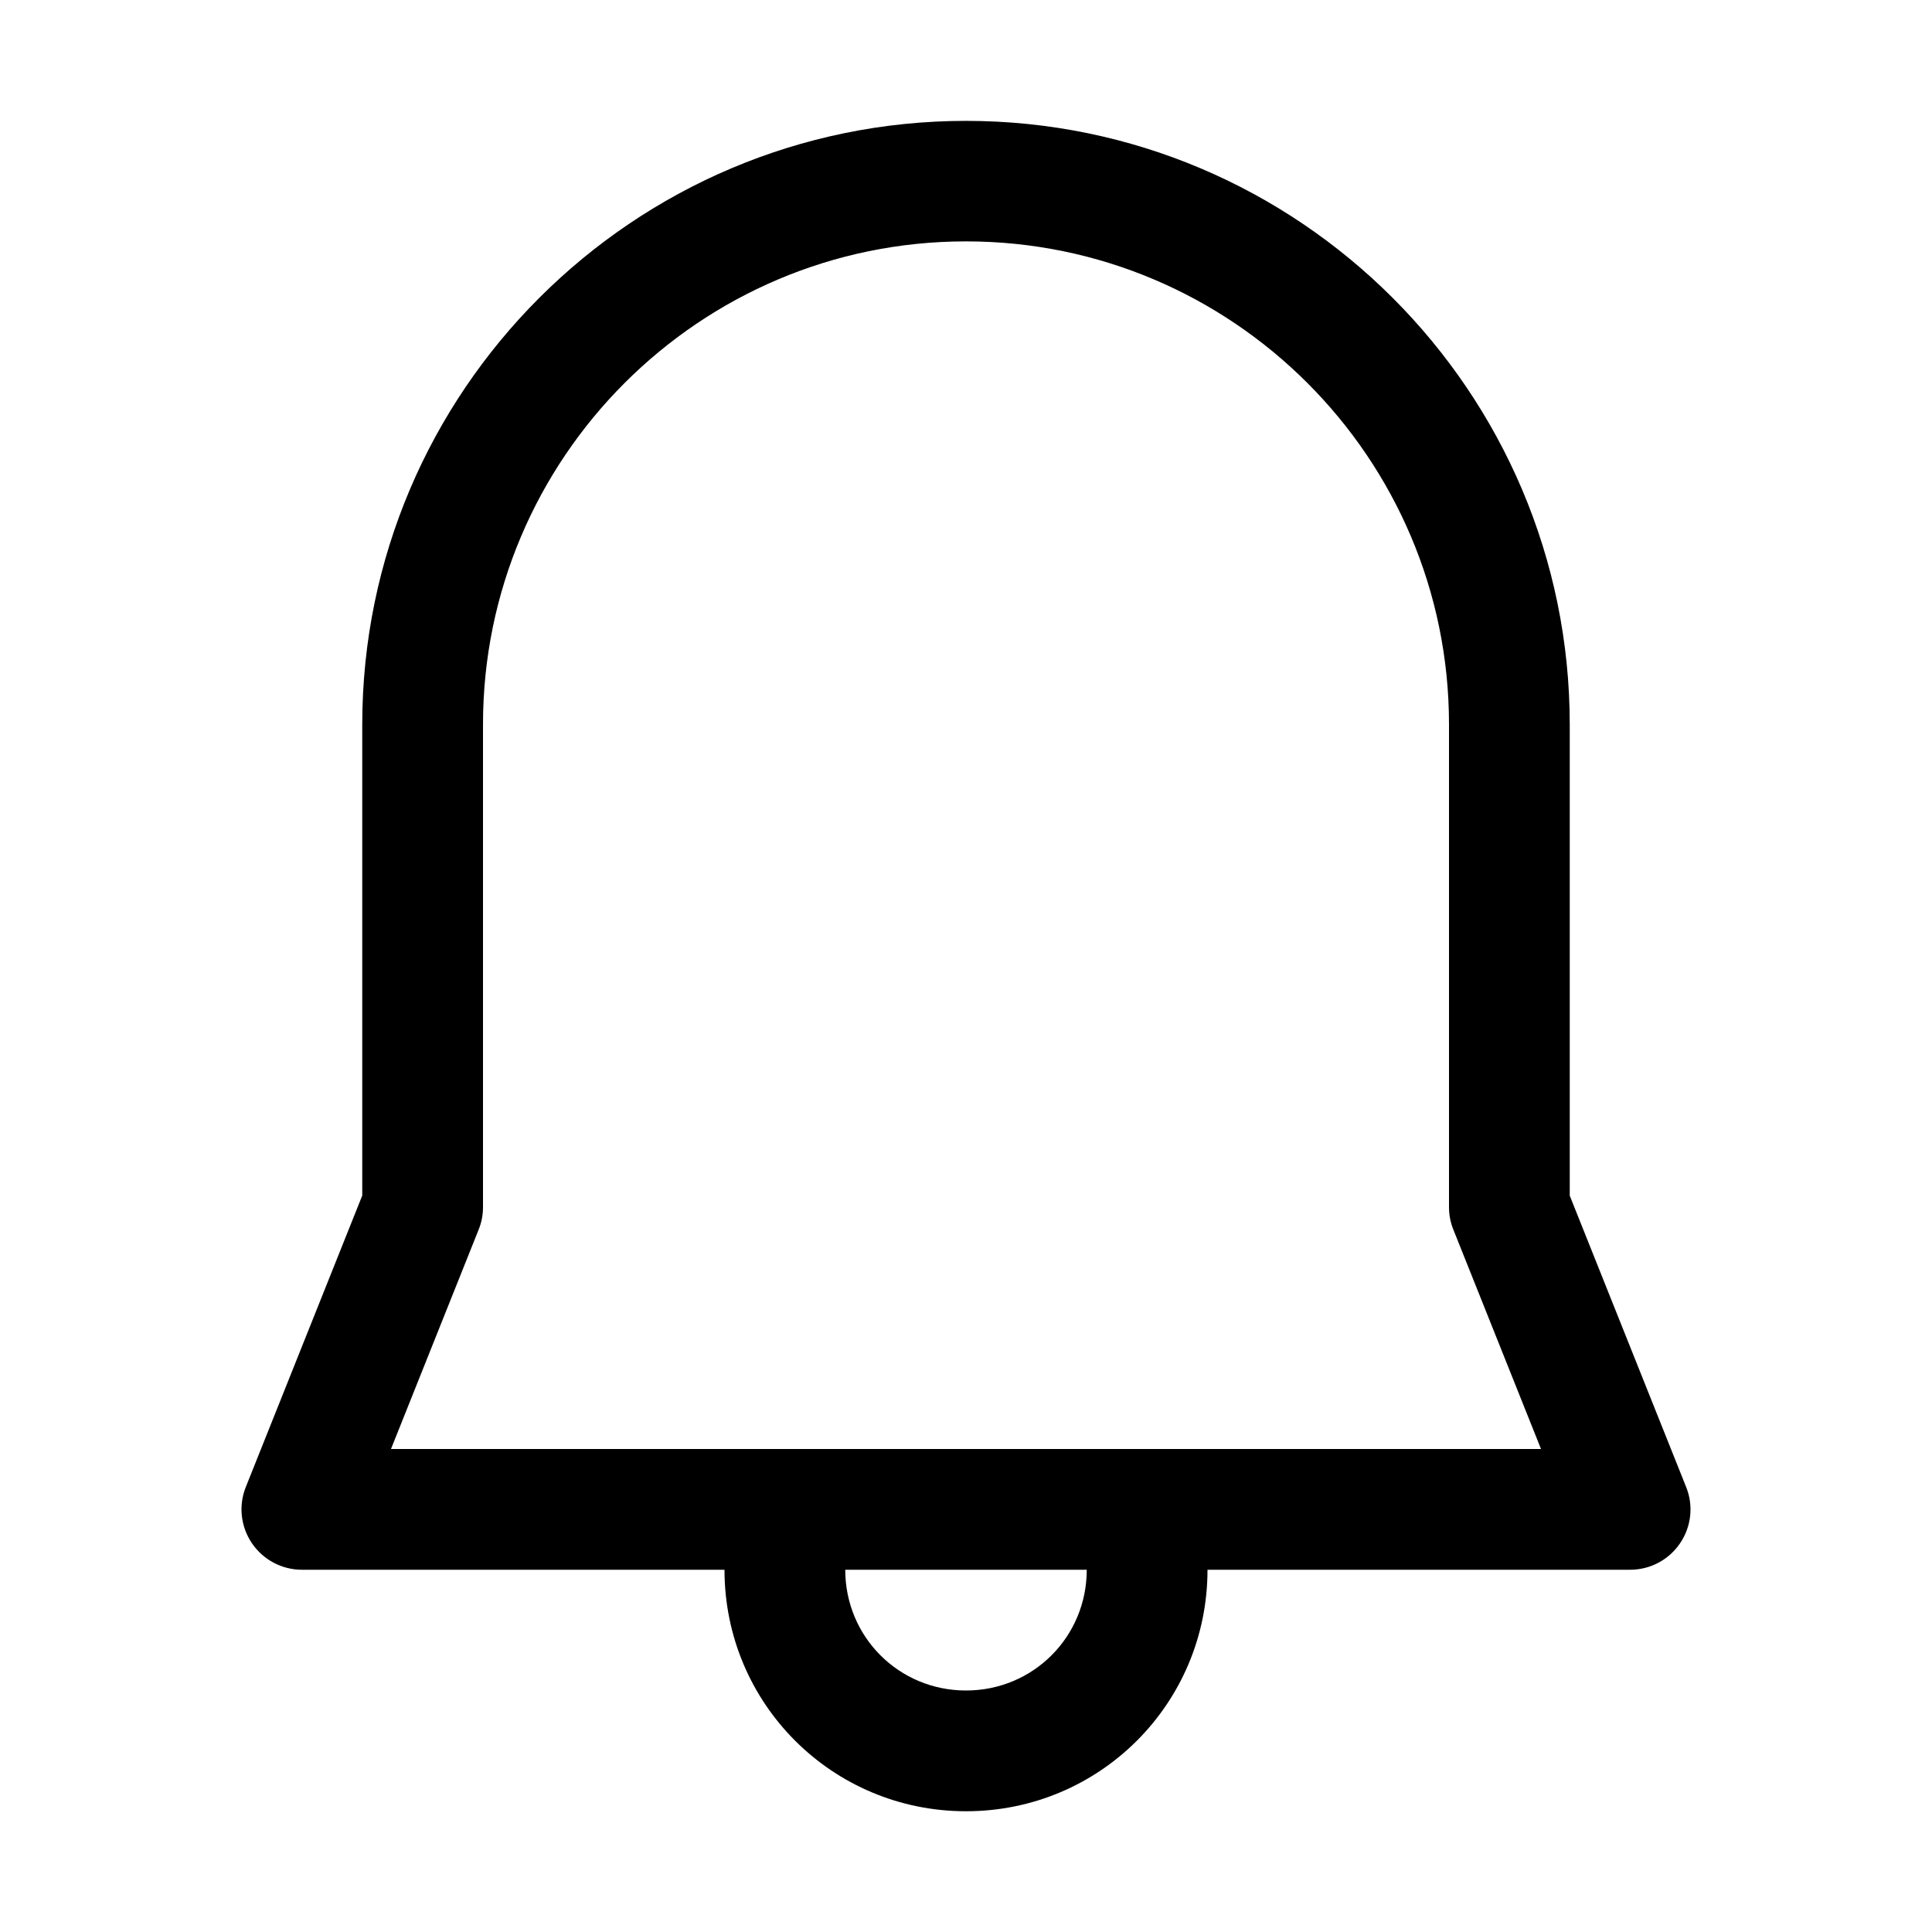
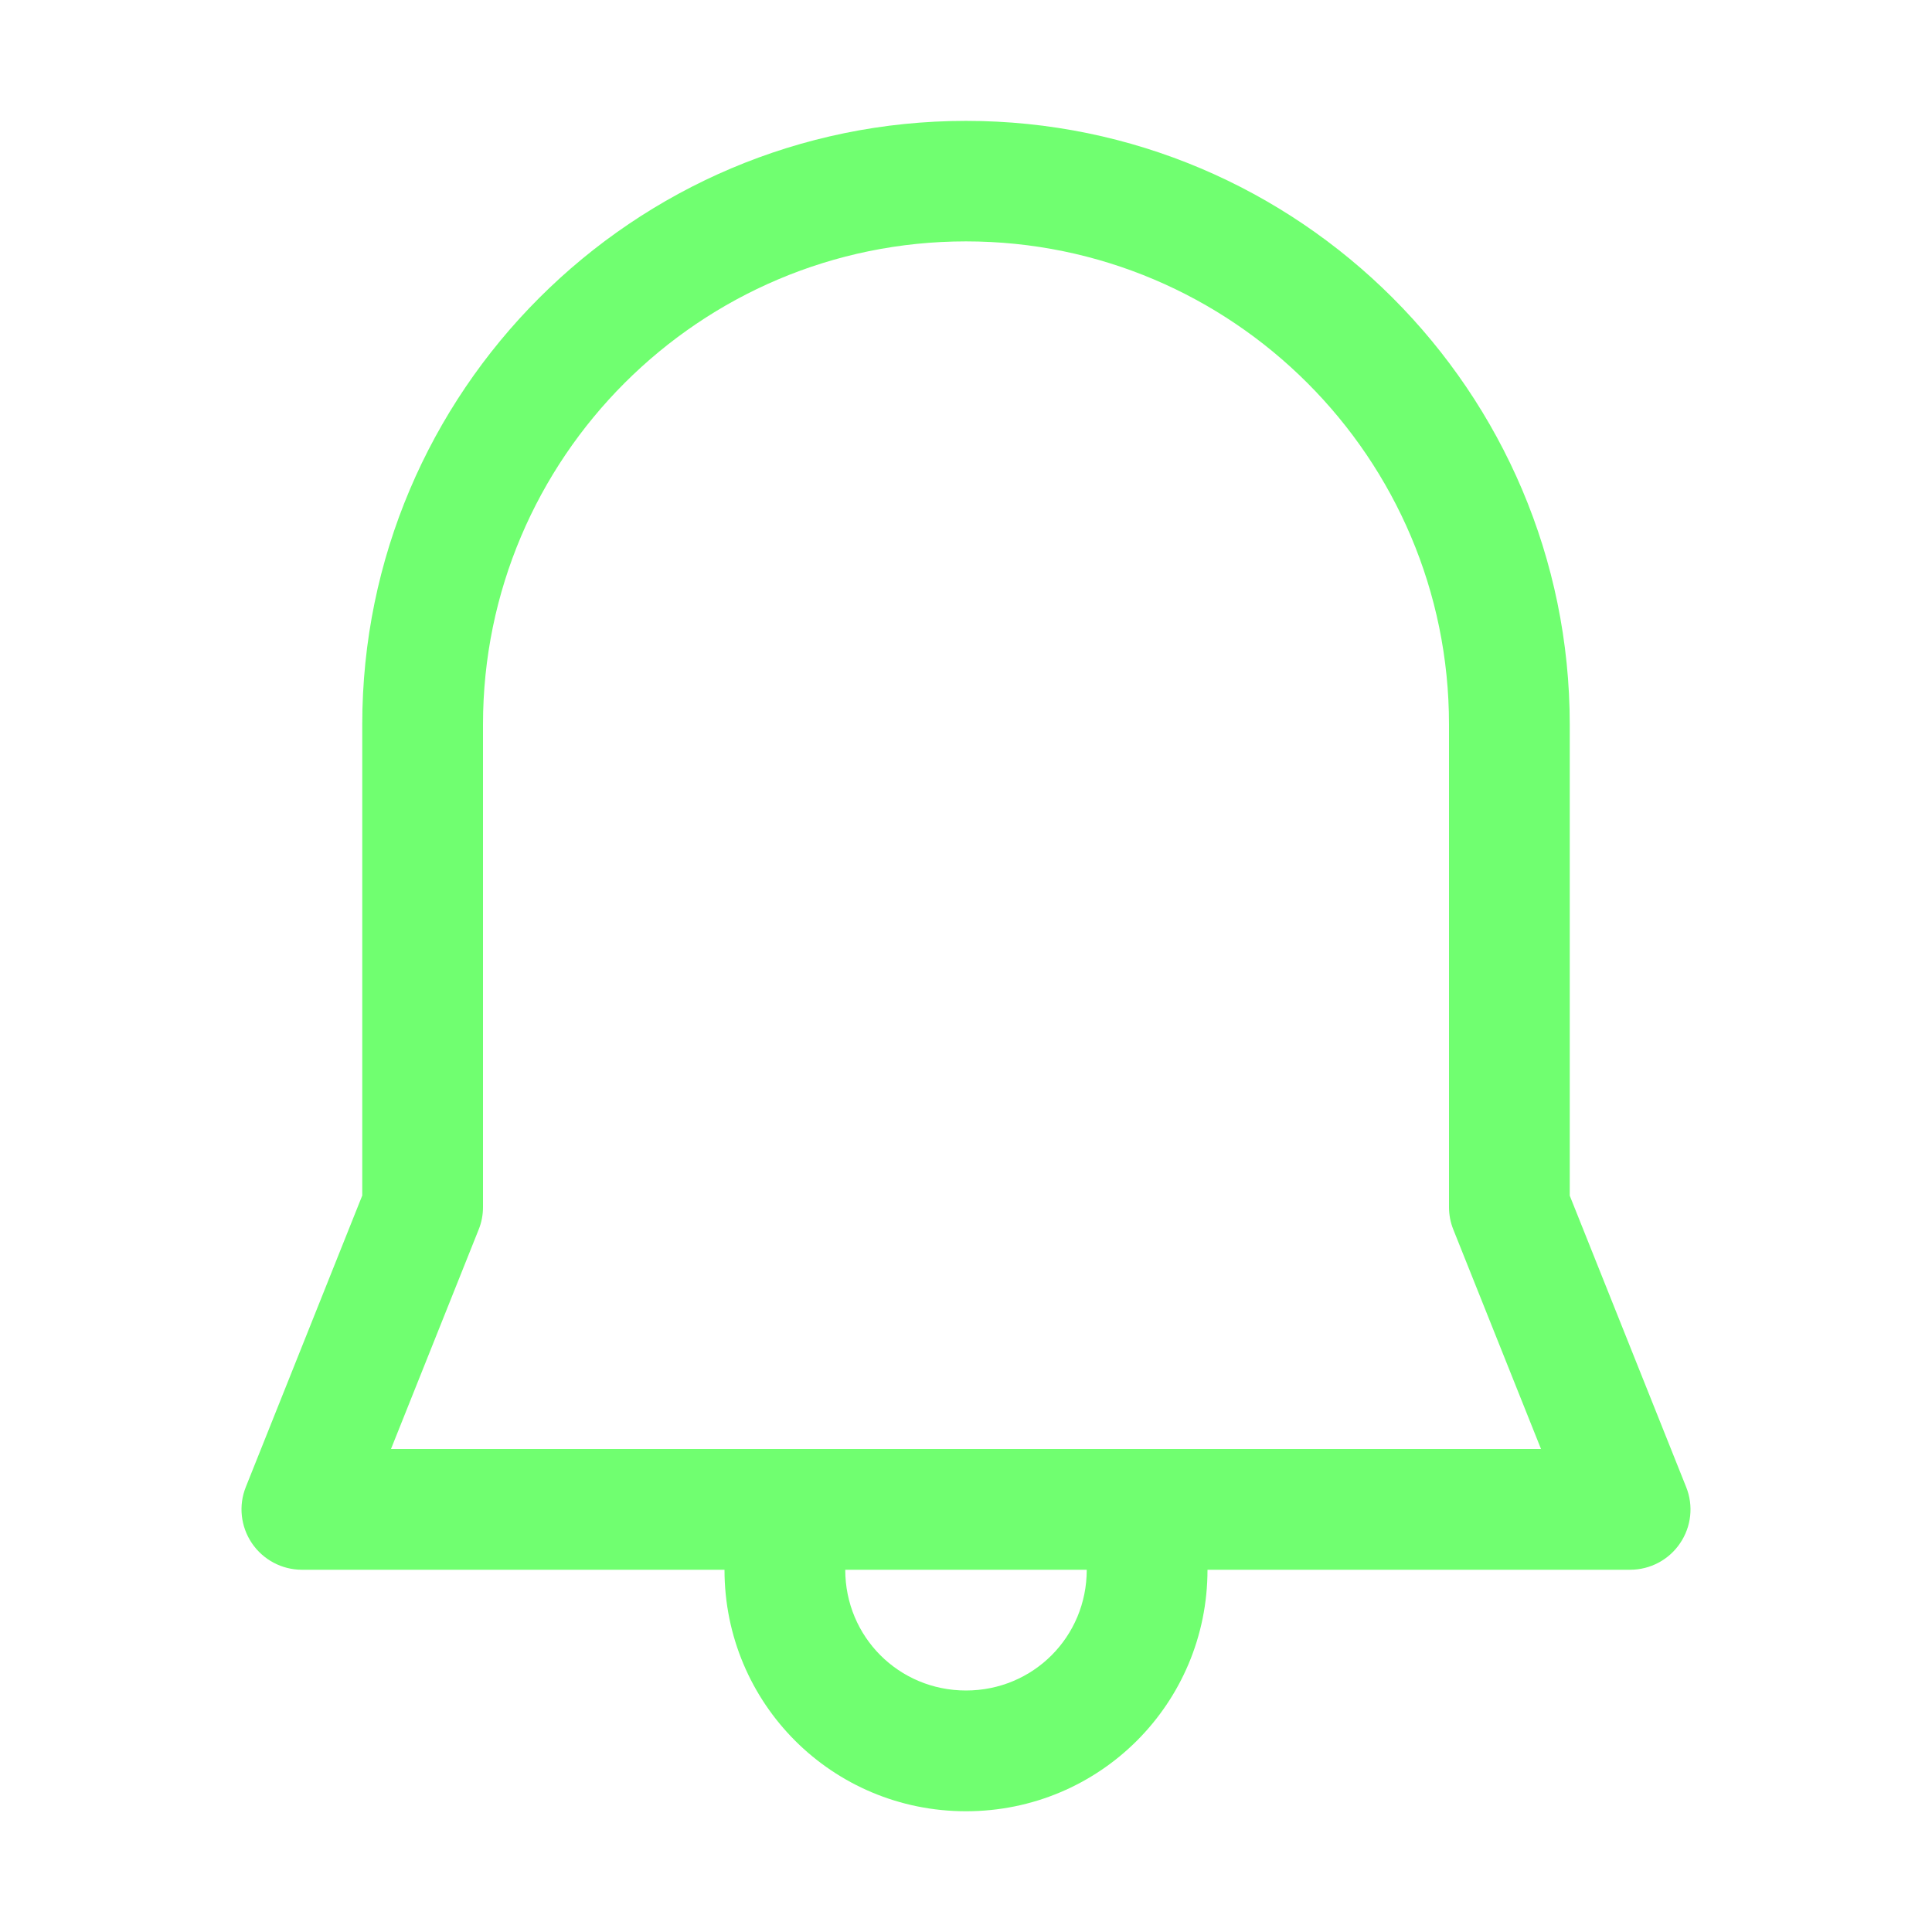
- <svg xmlns="http://www.w3.org/2000/svg" width="16" height="16" viewBox="0 0 16 16" fill="currentColor">
+ <svg xmlns="http://www.w3.org/2000/svg" width="16" height="16" viewBox="0 0 16 16" fill="#70ff70">
  <path d="M13.964 12.315L13 9.902V6.001C13 3.244 10.757 1.001 8 1.001C5.243 1.001 3 3.243 3 6V9.901L2.036 12.314C1.974 12.468 1.993 12.642 2.086 12.78C2.179 12.917 2.334 13 2.5 13H6C6 14.108 6.892 15 8 15C9.108 15 10 14.108 10 13H13.5C13.666 13 13.821 12.918 13.914 12.78C14.007 12.643 14.026 12.469 13.964 12.315ZM8 14C7.444 14 7 13.556 7 13H9C9 13.556 8.556 14 8 14ZM3.238 12L3.964 10.183C3.988 10.124 4 10.061 4 9.997V5.999C4 3.793 5.794 1.999 8 1.999C10.206 1.999 12 3.793 12 5.999V9.997C12 10.061 12.012 10.124 12.036 10.183L12.762 12H3.238Z" />
</svg>
